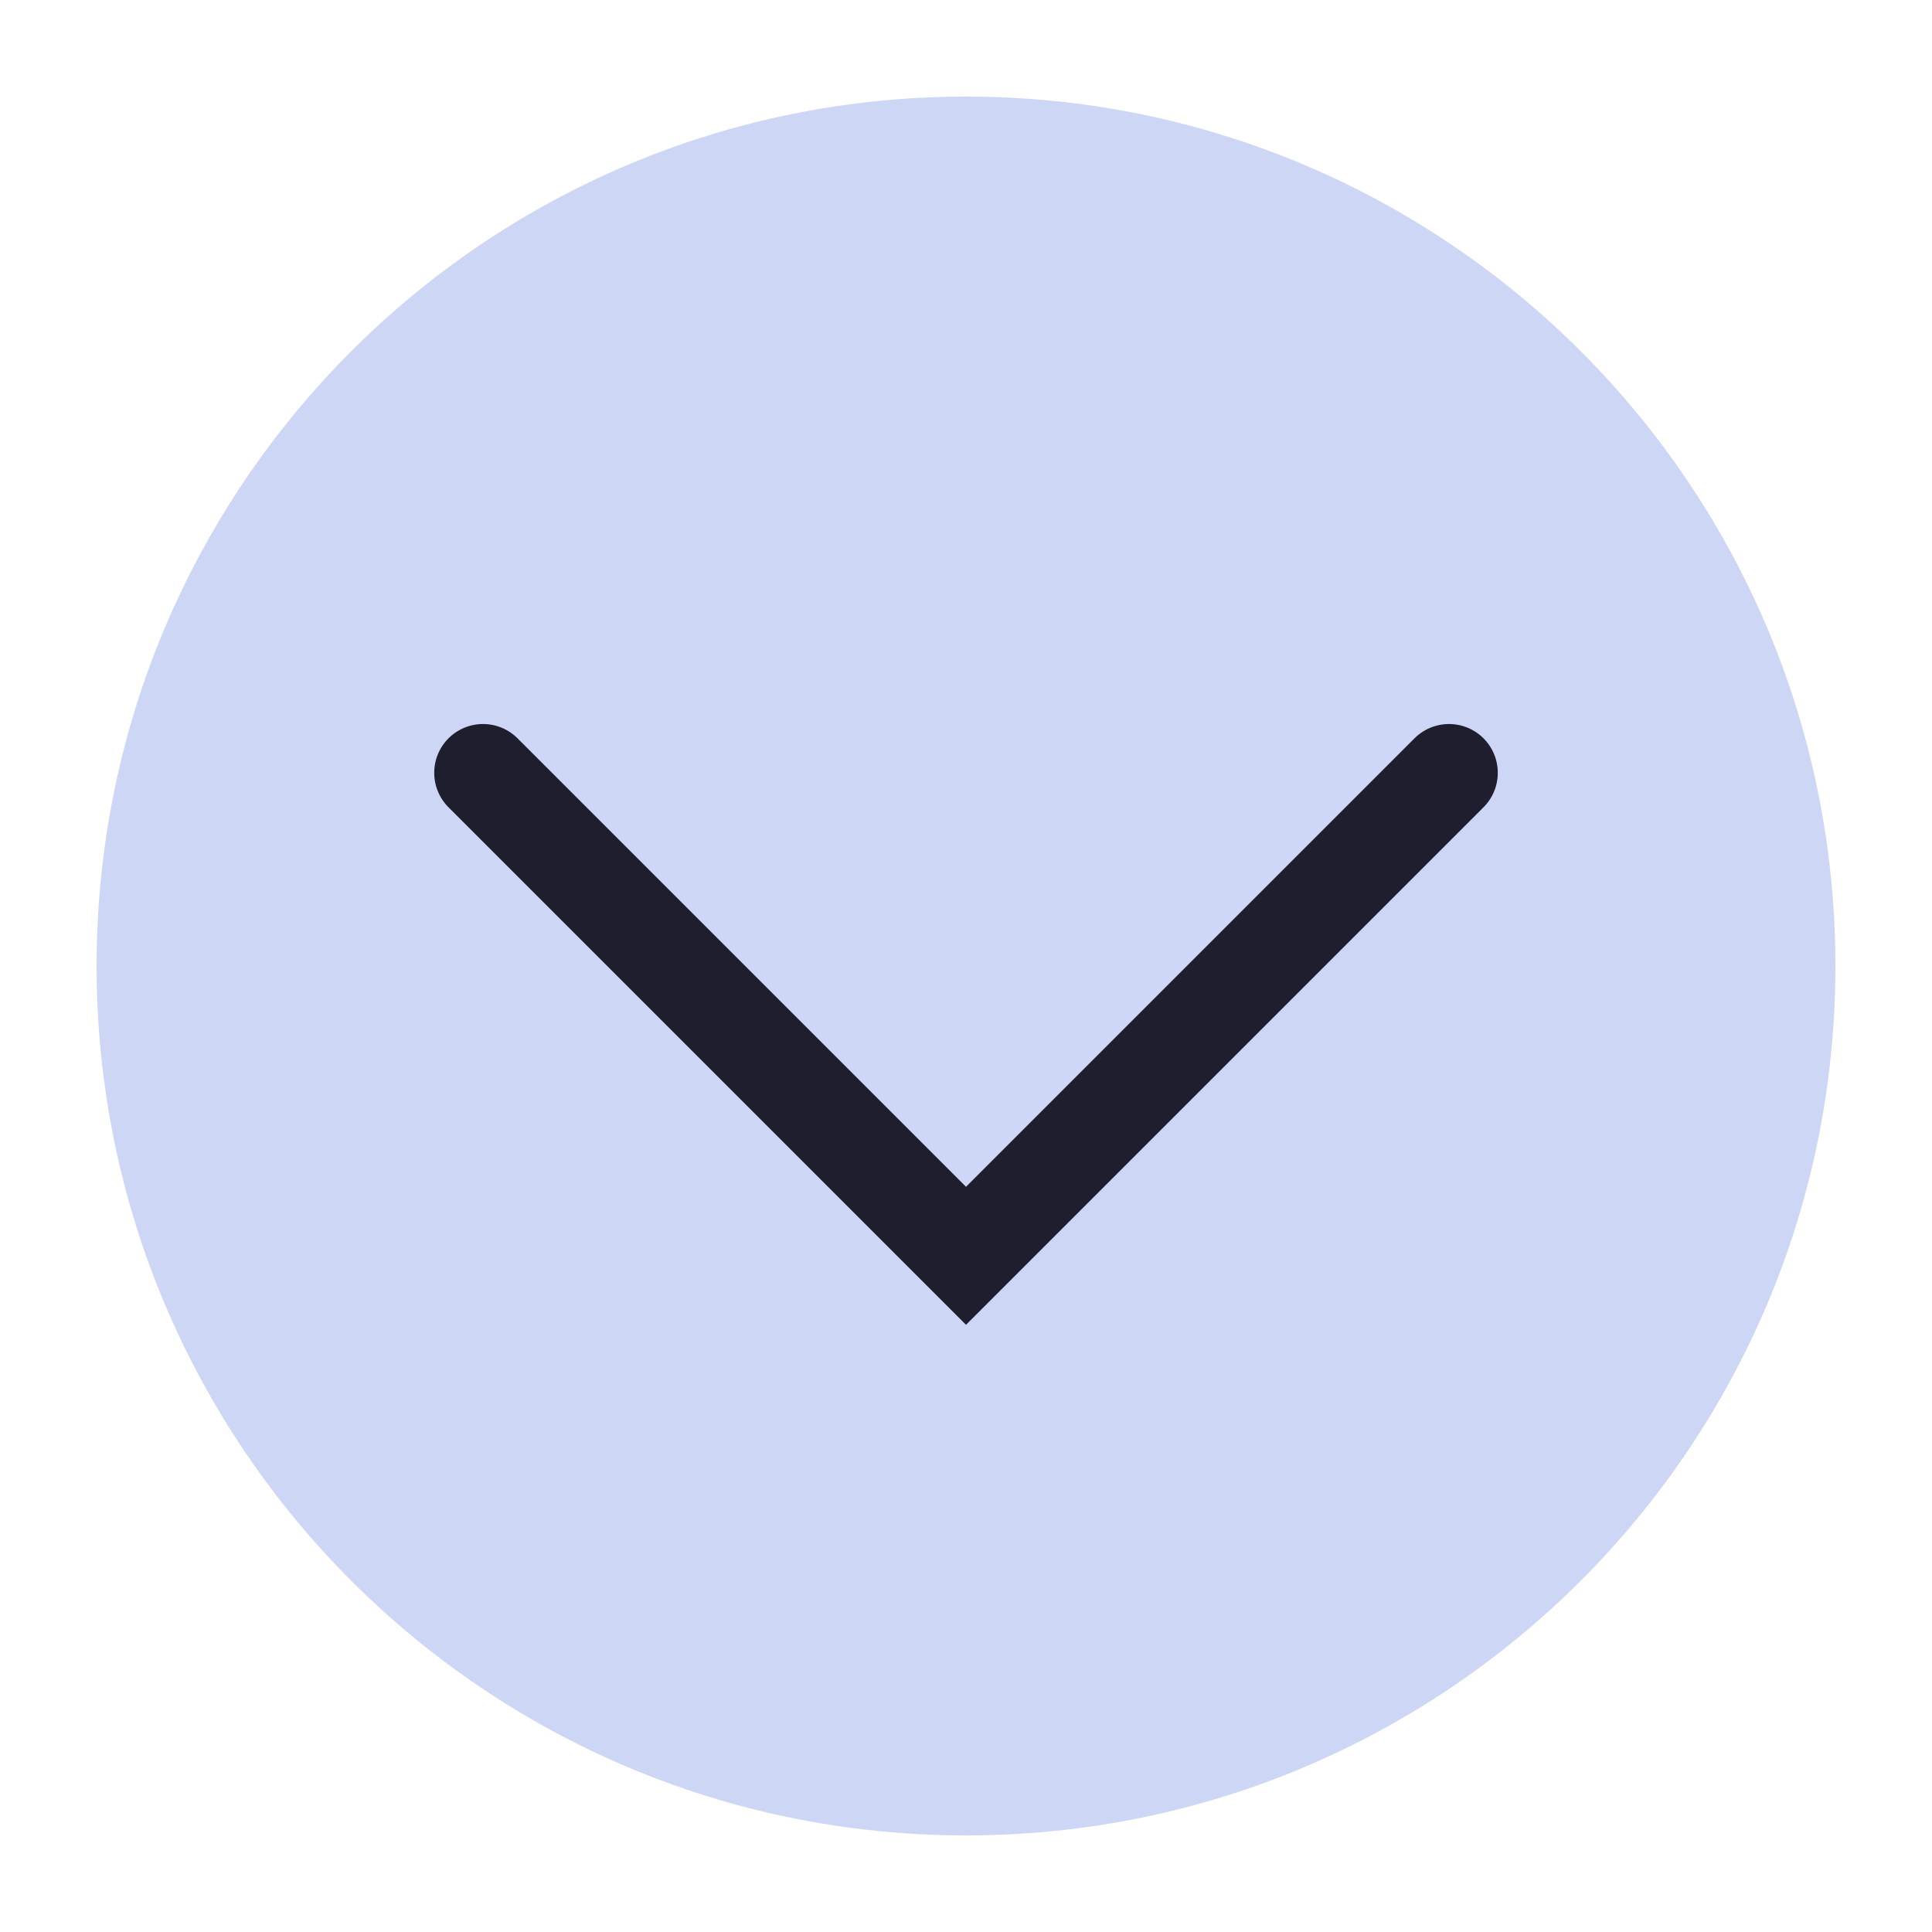
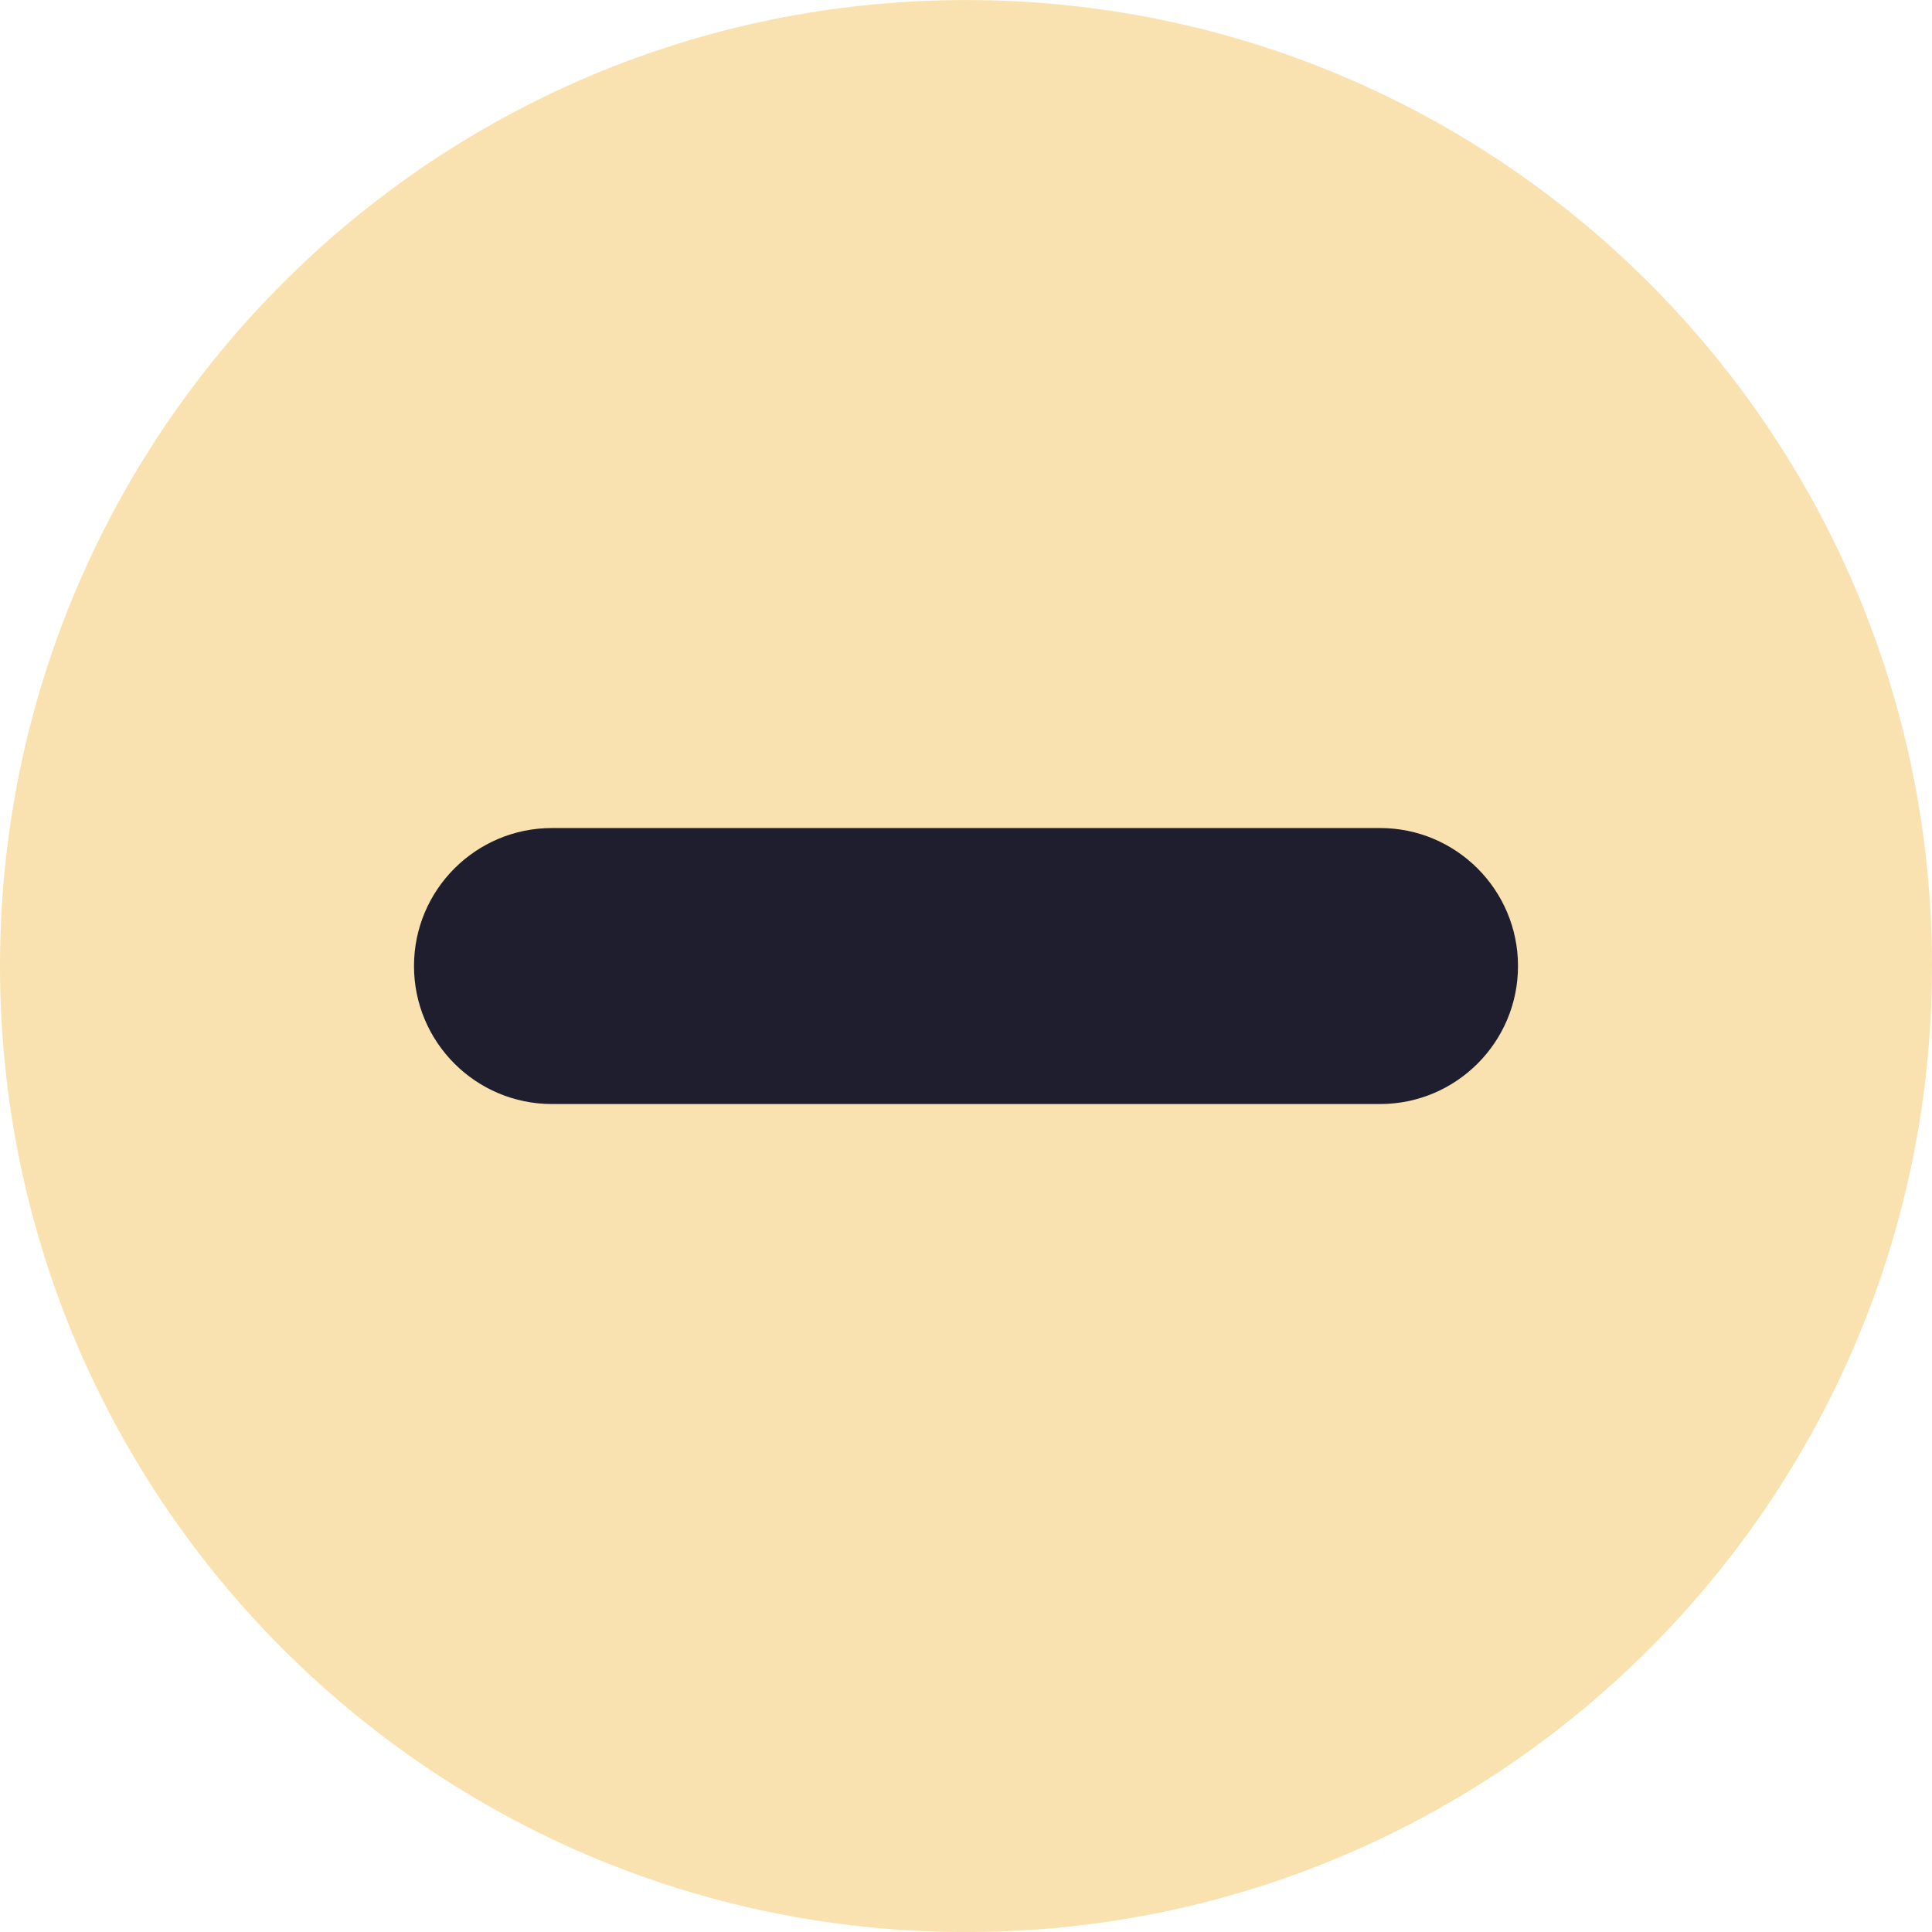
<svg xmlns="http://www.w3.org/2000/svg" viewBox="0 0 50 50" version="1.2" baseProfile="tiny">
  <defs>
</defs>
  <g fill="none" stroke="black" stroke-width="1" fill-rule="evenodd" stroke-linecap="square" stroke-linejoin="bevel">
-     <g fill="#cdd6f4" fill-opacity="1" stroke="none" transform="matrix(2.5,0,0,2.5,2.5,2.5)" font-family="SF Pro Text" font-size="10" font-weight="400" font-style="normal">
-       <circle cx="9" cy="9" r="9" />
+     <g fill="#f9e2af" fill-opacity="1" stroke="none" transform="matrix(0.714286,0,0,0.714286,-64.2857,-795.371)" font-family="SF Pro Text" font-size="10" font-weight="400" font-style="normal">
+       <circle cx="125" cy="1148.52" r="35" />
    </g>
-     <g fill="none" stroke="#1e1e2e" stroke-opacity="1" stroke-width="1.01" stroke-linecap="round" stroke-linejoin="miter" stroke-miterlimit="2" transform="matrix(2.5,0,0,2.5,2.5,2.5)" font-family="SF Pro Text" font-size="10" font-weight="400" font-style="normal">
-       <polyline fill="none" vector-effect="none" points="4,7 9,12 14,7 " />
+     <g fill="#1e1e2e" fill-opacity="1" stroke="none" transform="matrix(0.714286,0,0,0.714286,-64.2857,-795.371)" font-family="SF Pro Text" font-size="10" font-weight="400" font-style="normal">
+       <path vector-effect="none" fill-rule="evenodd" d="M105,1148.52 C105,1145.76 107.239,1143.52 110,1143.52 L140,1143.52 C142.761,1143.52 145,1145.76 145,1148.52 C145,1151.28 142.761,1153.52 140,1153.52 L110,1153.52 C107.239,1153.52 105,1151.28 105,1148.52 " />
    </g>
    <g fill="none" stroke="#000000" stroke-opacity="1" stroke-width="1" stroke-linecap="square" stroke-linejoin="bevel" transform="matrix(1,0,0,1,0,0)" font-family="SF Pro Text" font-size="10" font-weight="400" font-style="normal">
</g>
  </g>
</svg>
